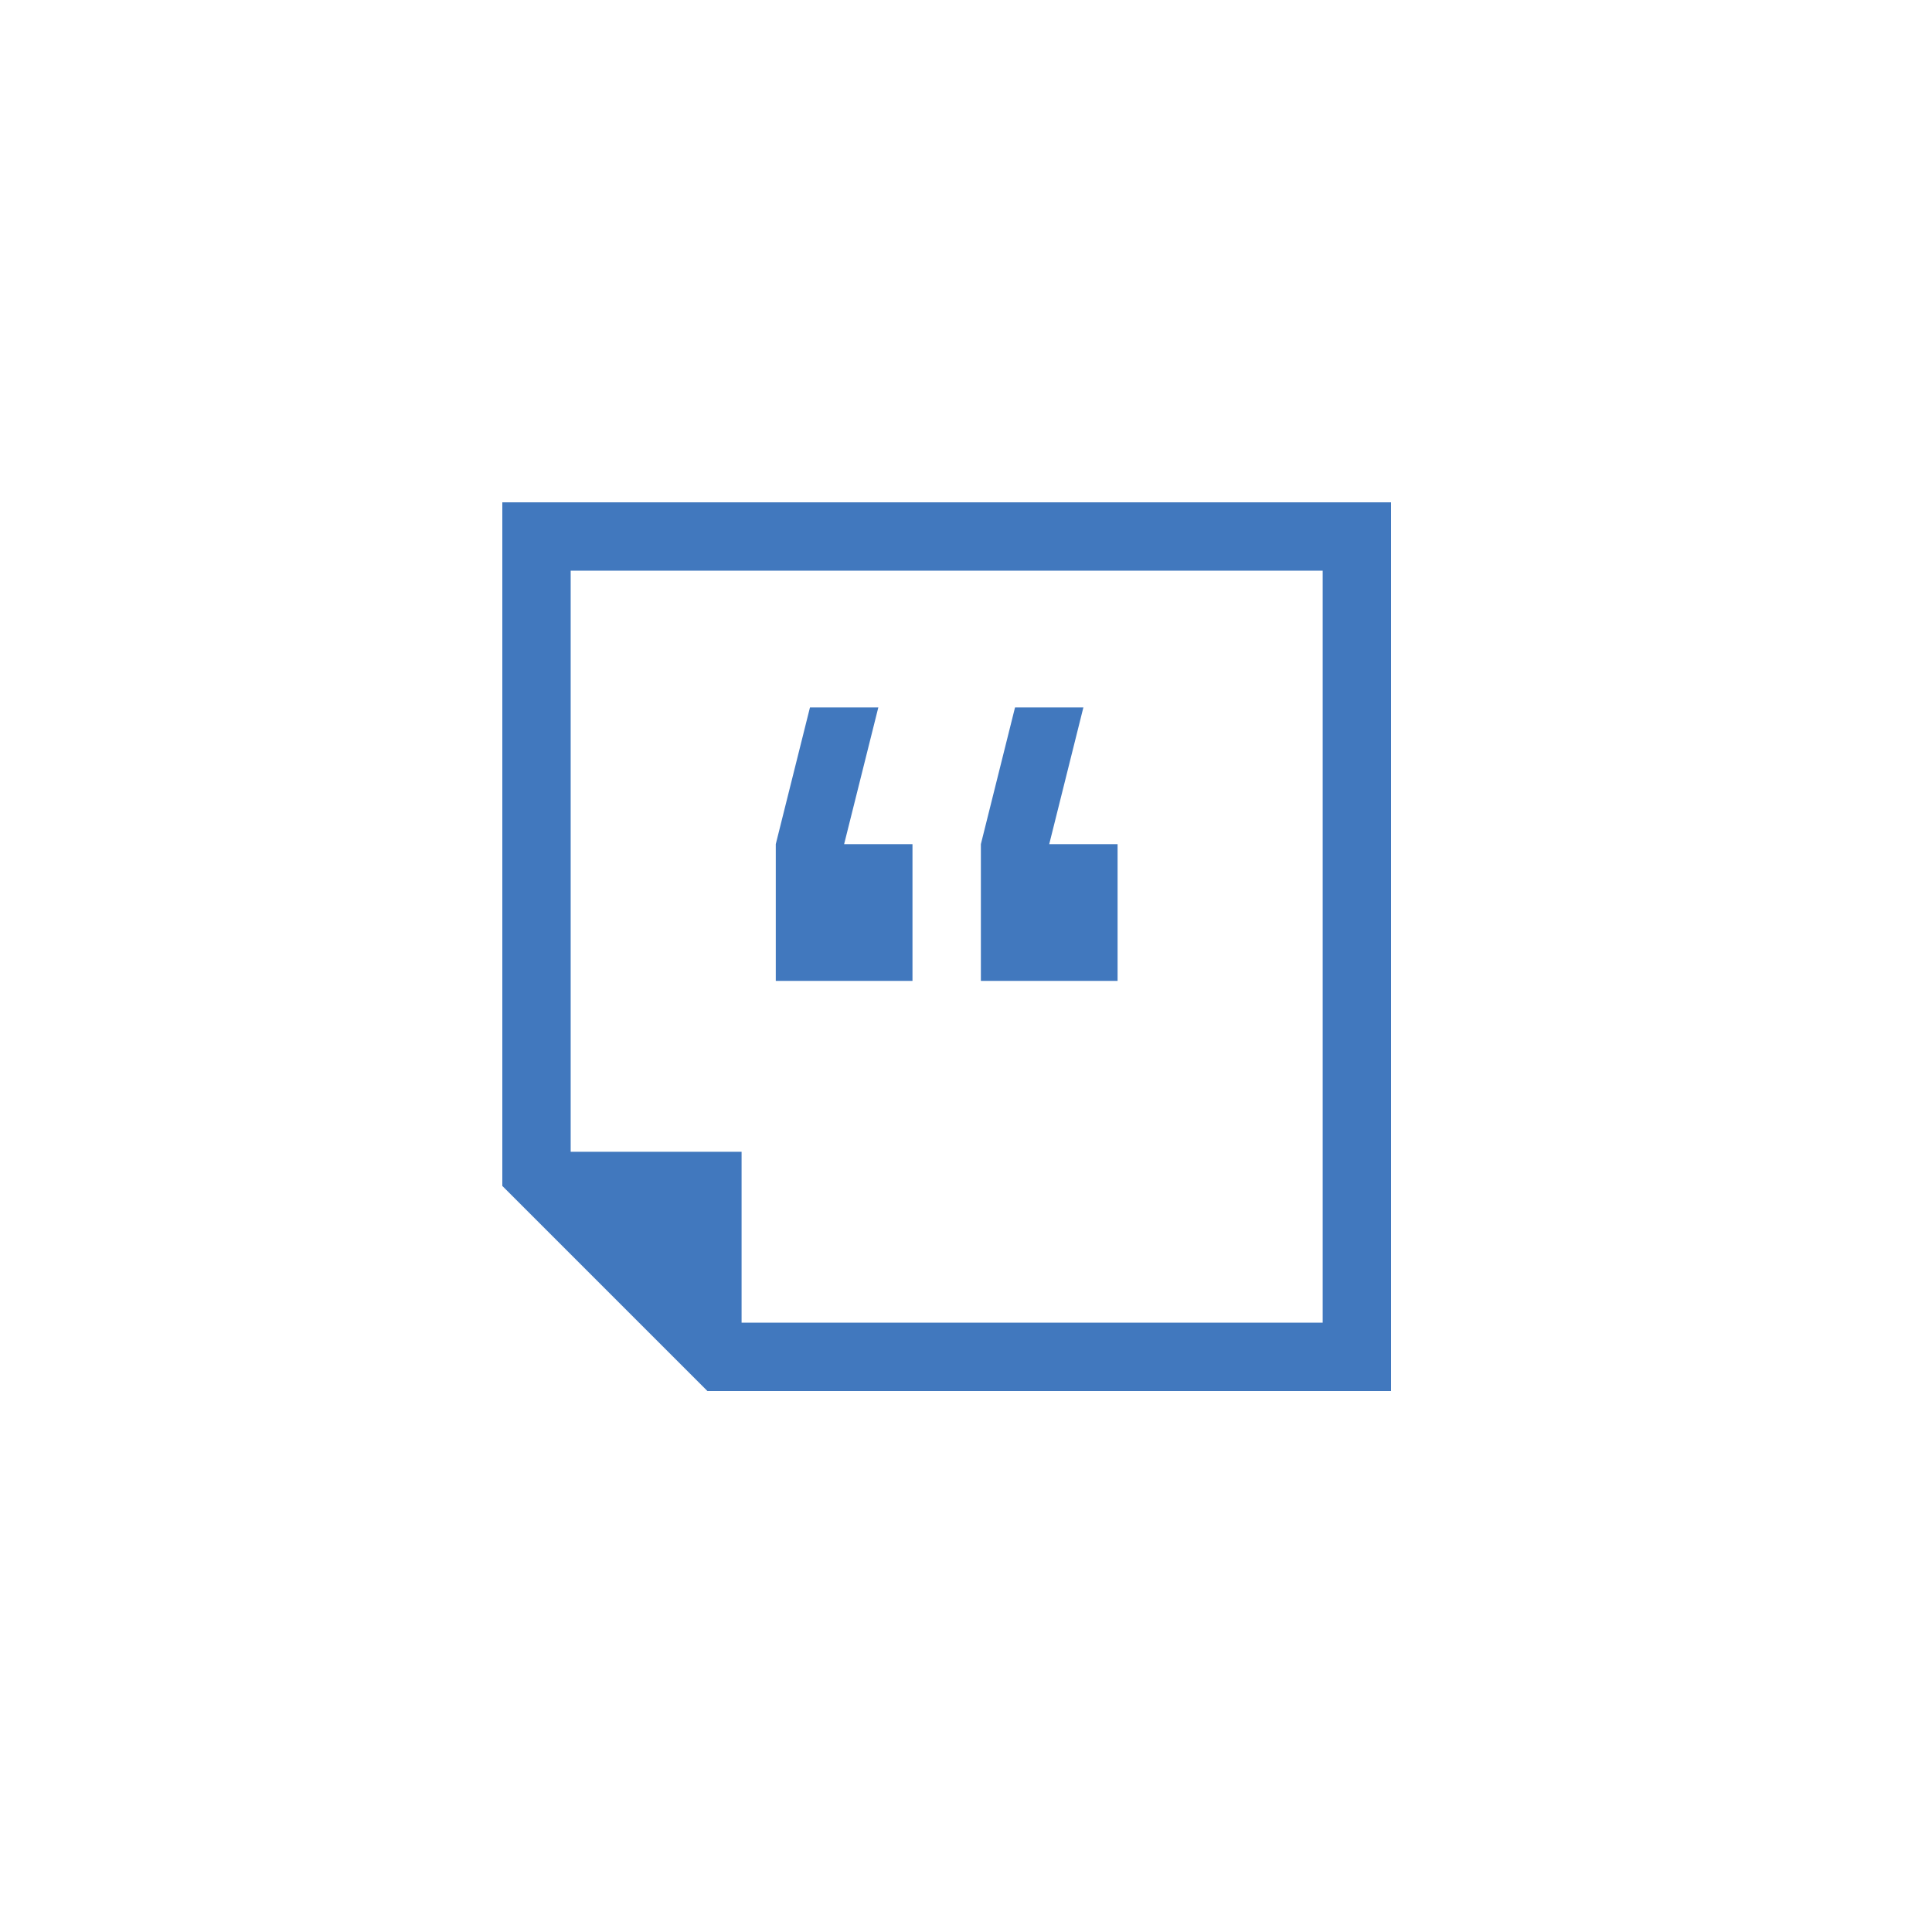
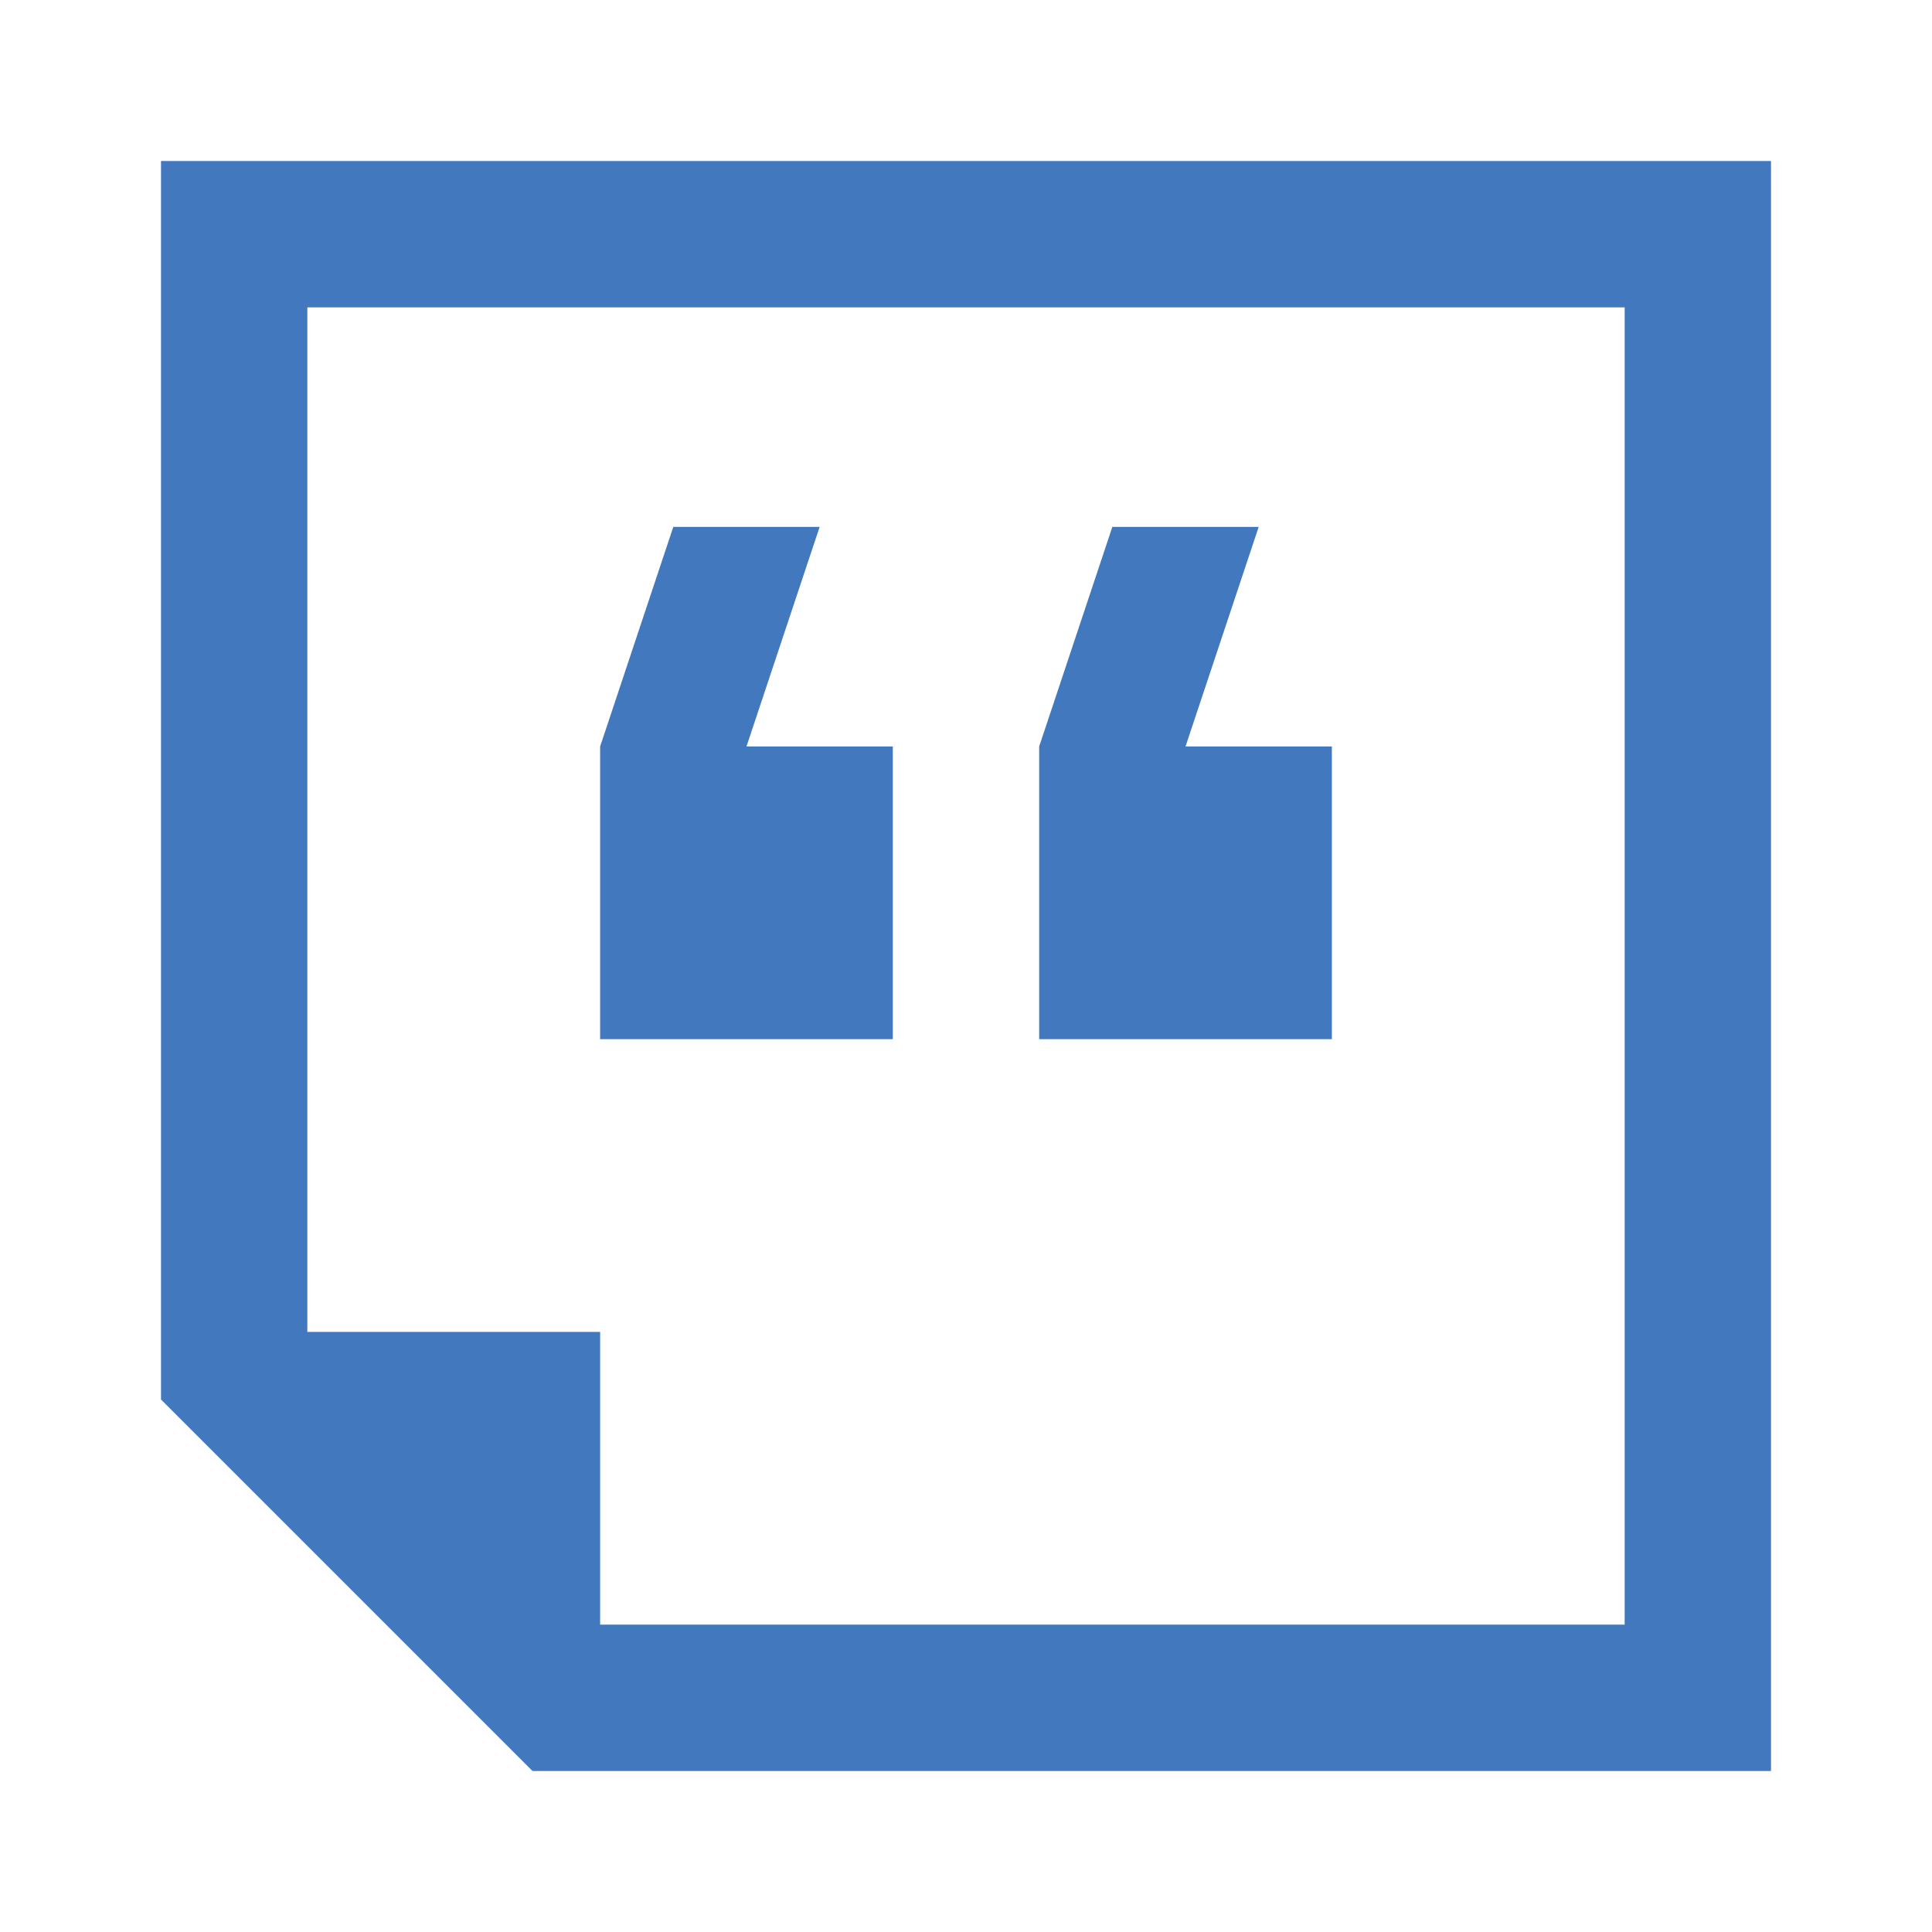
- <svg xmlns="http://www.w3.org/2000/svg" width="50px" height="50px" viewBox="0 0 50 50" version="1.1">
+ <svg xmlns="http://www.w3.org/2000/svg" width="24px" height="24px" viewBox="0 0 24 24" version="1.1">
  <defs />
  <g id="Page-1" stroke="none" stroke-width="1" fill="none" fill-rule="evenodd">
-     <g id="bluemix-logo-copy-2" fill="#4178BE">
-       <g id="Page-1-Copy-2" transform="translate(13, 13)">
-         <polygon id="Fill-1" points="10.615 8.846 8.846 8.846 9.731 5.308 7.962 5.308 7.077 8.846 7.077 12.385 10.615 12.385" />
-         <polygon id="Fill-2" points="15.923 8.846 14.154 8.846 15.038 5.308 13.269 5.308 12.385 8.846 12.385 12.385 15.923 12.385" />
-         <path d="M0,-8.84615383e-05 L0,16.808 L0,17.692 L5.308,23 L6.192,23 L23,23 L23,-8.84615383e-05 L0,-8.84615383e-05 Z M1.769,1.769 L21.231,1.769 L21.231,21.231 L6.192,21.231 L6.192,16.808 L1.769,16.808 L1.769,1.769 Z" id="Fill-3" />
+     <g id="blog" fill-rule="nonzero" fill="#4178BE">
+       <g id="blog_24" transform="translate(2, 2)">
+         <g id="Layer_1">
+           <g id="Group">
+             <g id="Shape">
+               <polygon points="14.545 7.273 12.727 7.273 13.636 4.545 11.818 4.545 10.909 7.273 10.909 10.909 14.545 10.909" />
+               <polygon points="9.091 7.273 7.273 7.273 8.182 4.545 6.364 4.545 5.455 7.273 5.455 10.909 9.091 10.909" />
+               <path d="M0,0 L0,15.385 L4.615,20 L20,20 L20,0 L0,0 Z M18.182,18.182 L5.455,18.182 L5.455,14.545 L1.818,14.545 L1.818,1.818 L18.182,1.818 L18.182,18.182 Z" />
+             </g>
+           </g>
+         </g>
      </g>
    </g>
  </g>
</svg>
